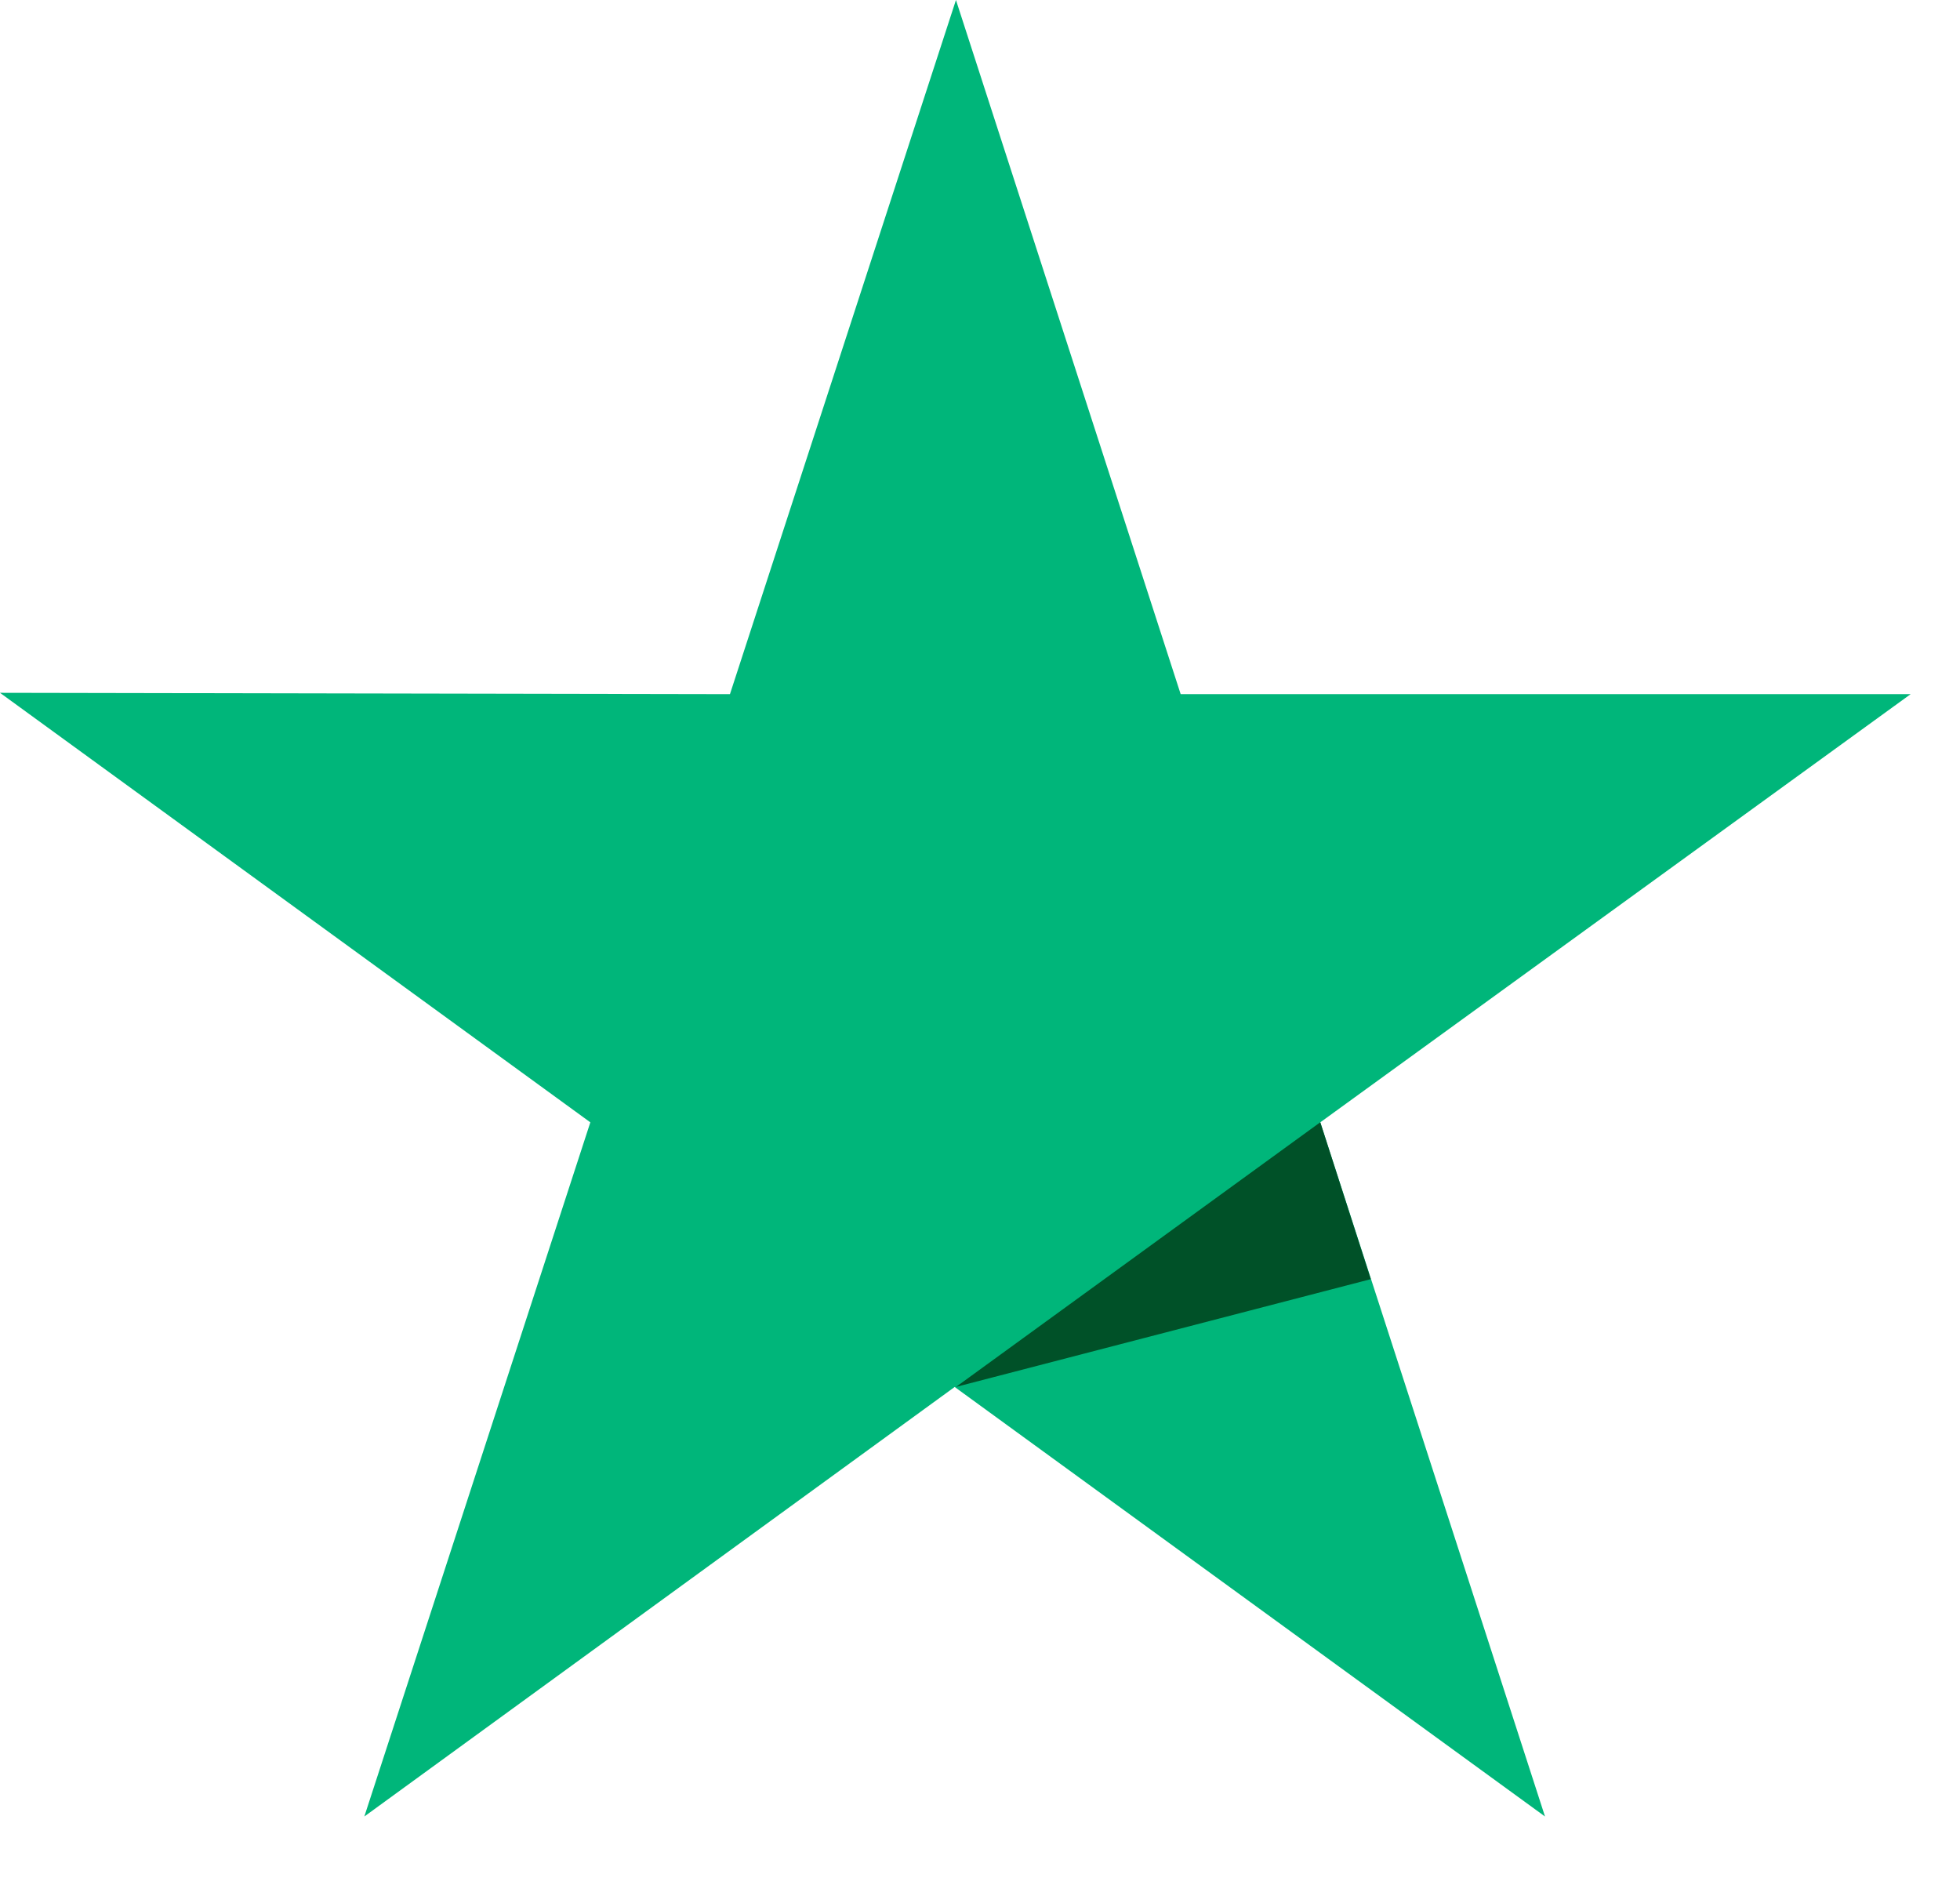
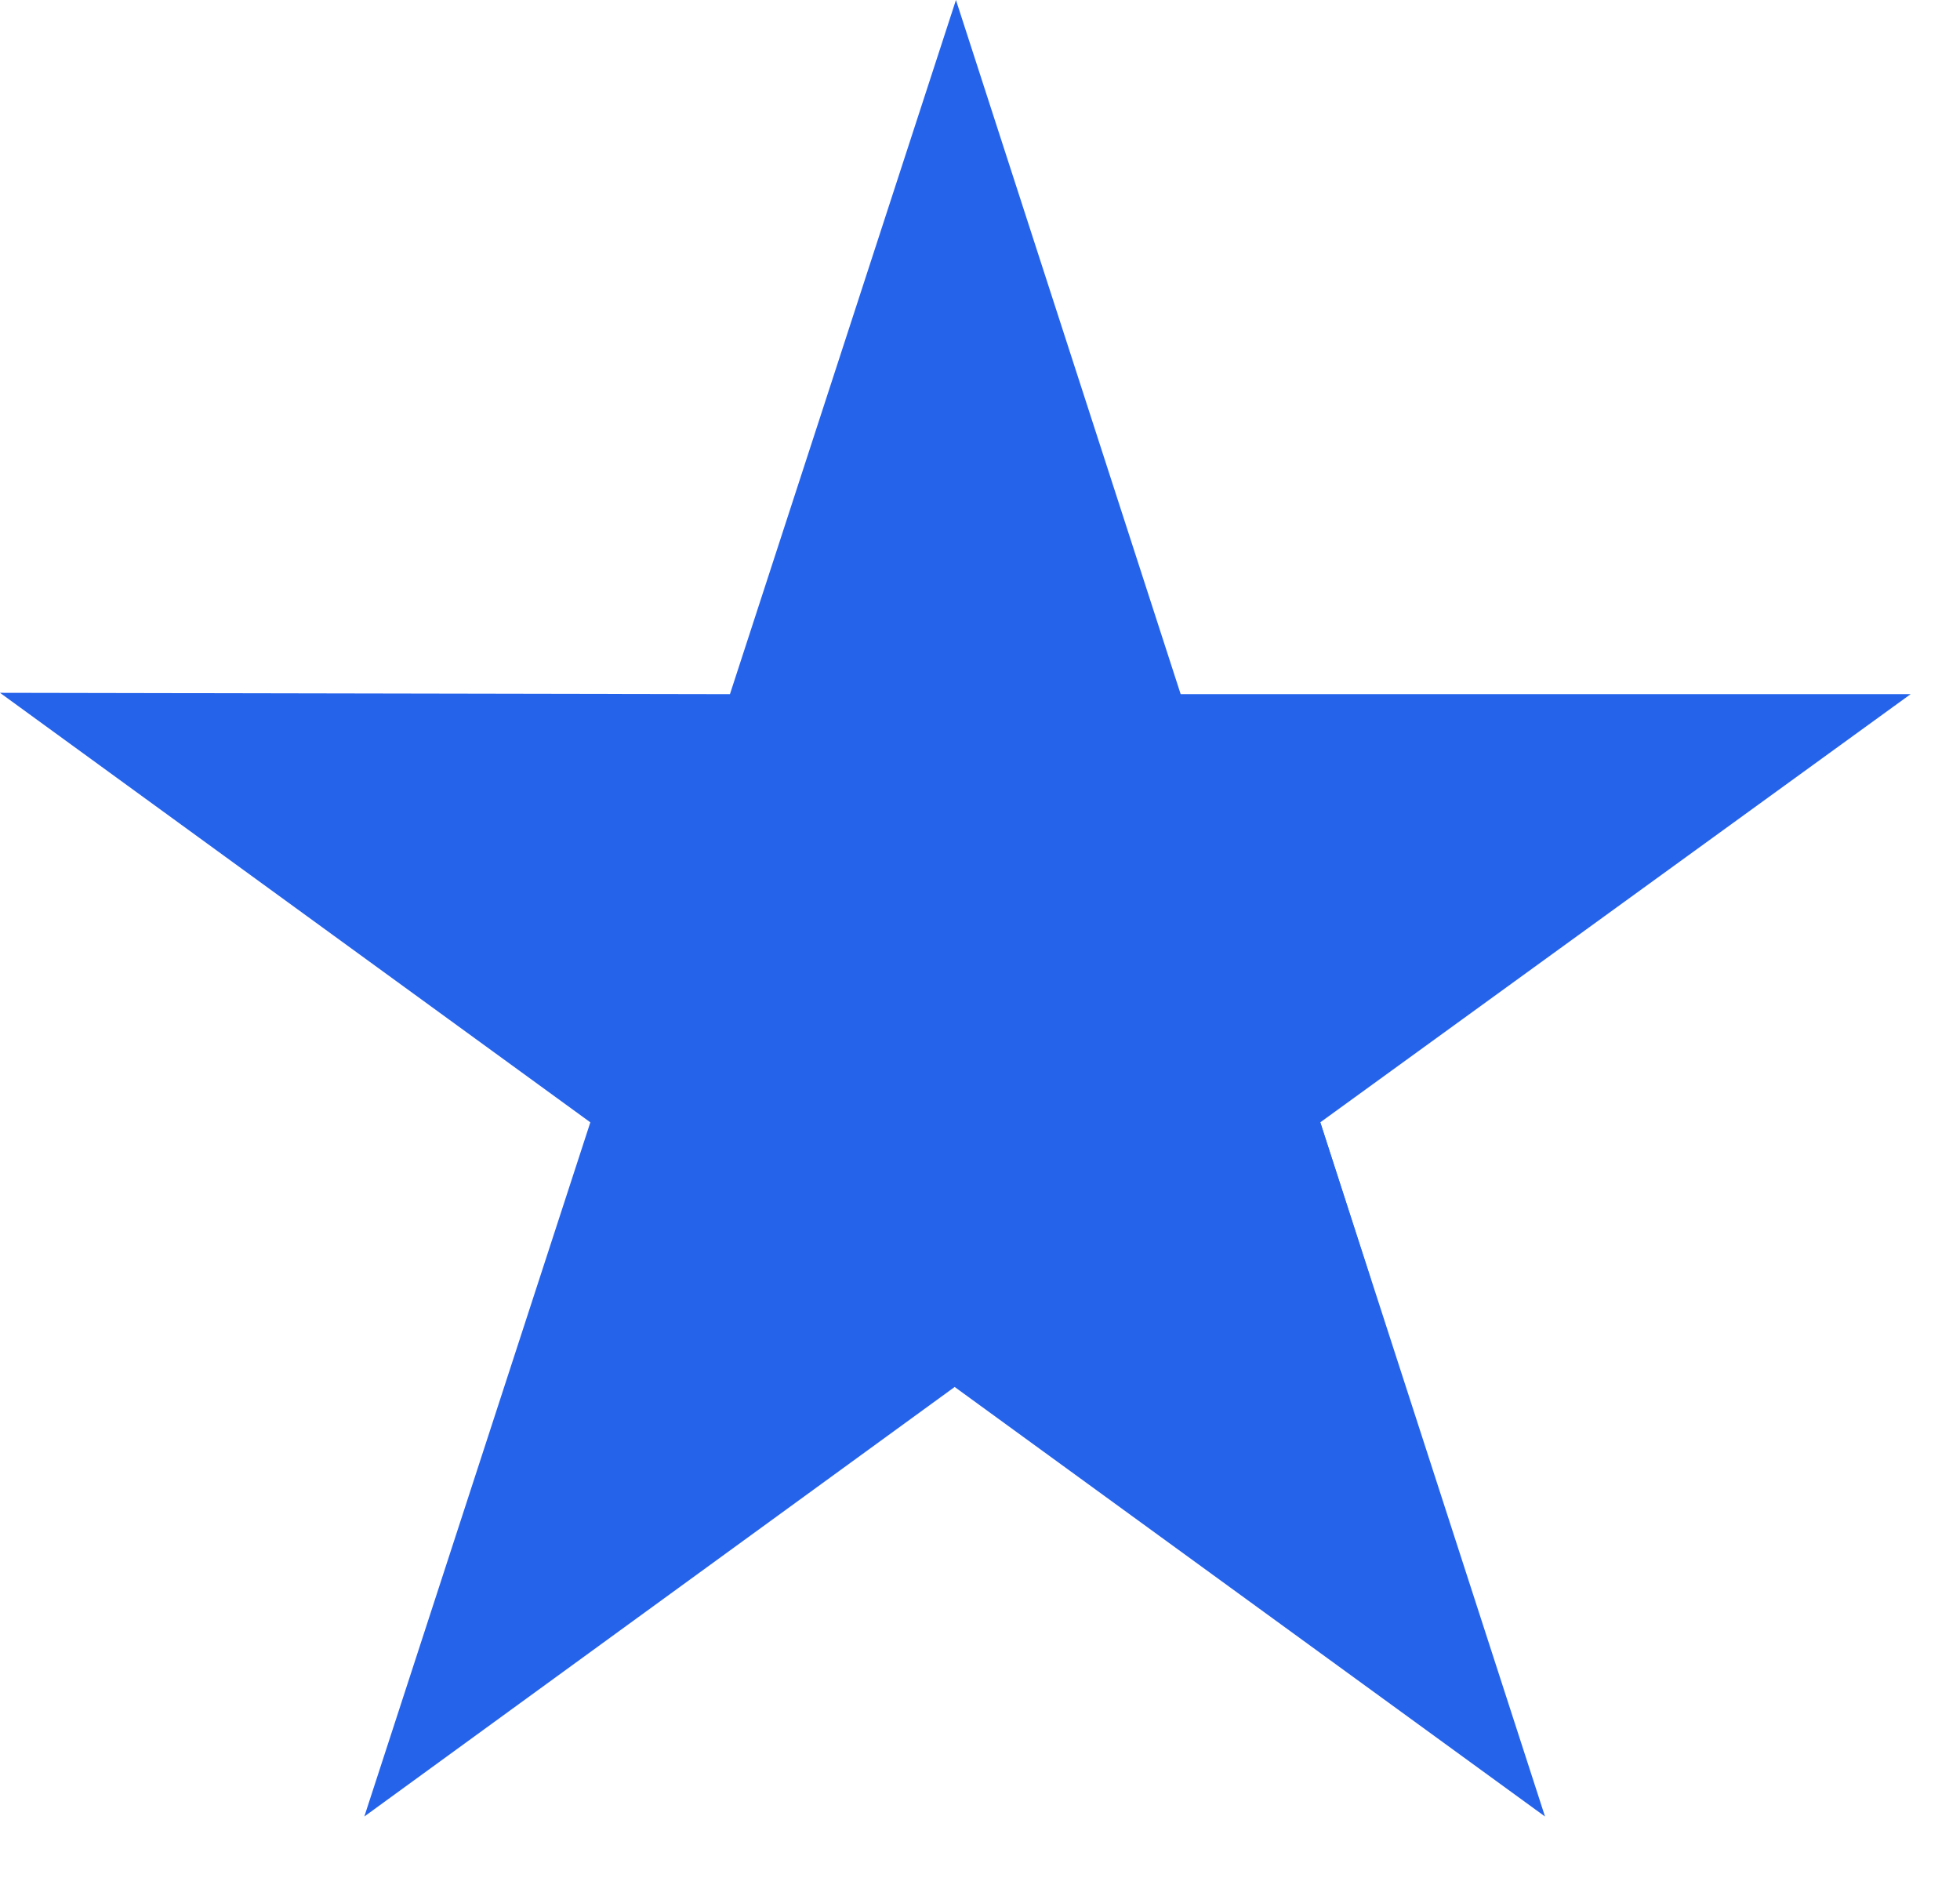
<svg xmlns="http://www.w3.org/2000/svg" width="26" height="25" viewBox="0 0 26 25" fill="none">
-   <path d="M25.345 9.207H15.662L12.681 0L9.683 9.207L0 9.189L7.831 14.886L4.833 24.093L12.664 18.396L20.495 24.093L17.514 14.886L25.345 9.207Z" fill="#00B67A" />
-   <path d="M18.184 16.966L17.514 14.885L12.682 18.395L18.184 16.966Z" fill="#005128" />
+   <path d="M25.345 9.207H15.662L12.681 0L9.683 9.207L0 9.189L7.831 14.886L4.833 24.093L12.664 18.396L20.495 24.093L17.514 14.886L25.345 9.207Z" fill="#2563EB" />
+   <path d="M18.184 16.966L17.514 14.885L12.682 18.395L18.184 16.966Z" fill="#2563EB" />
</svg>
